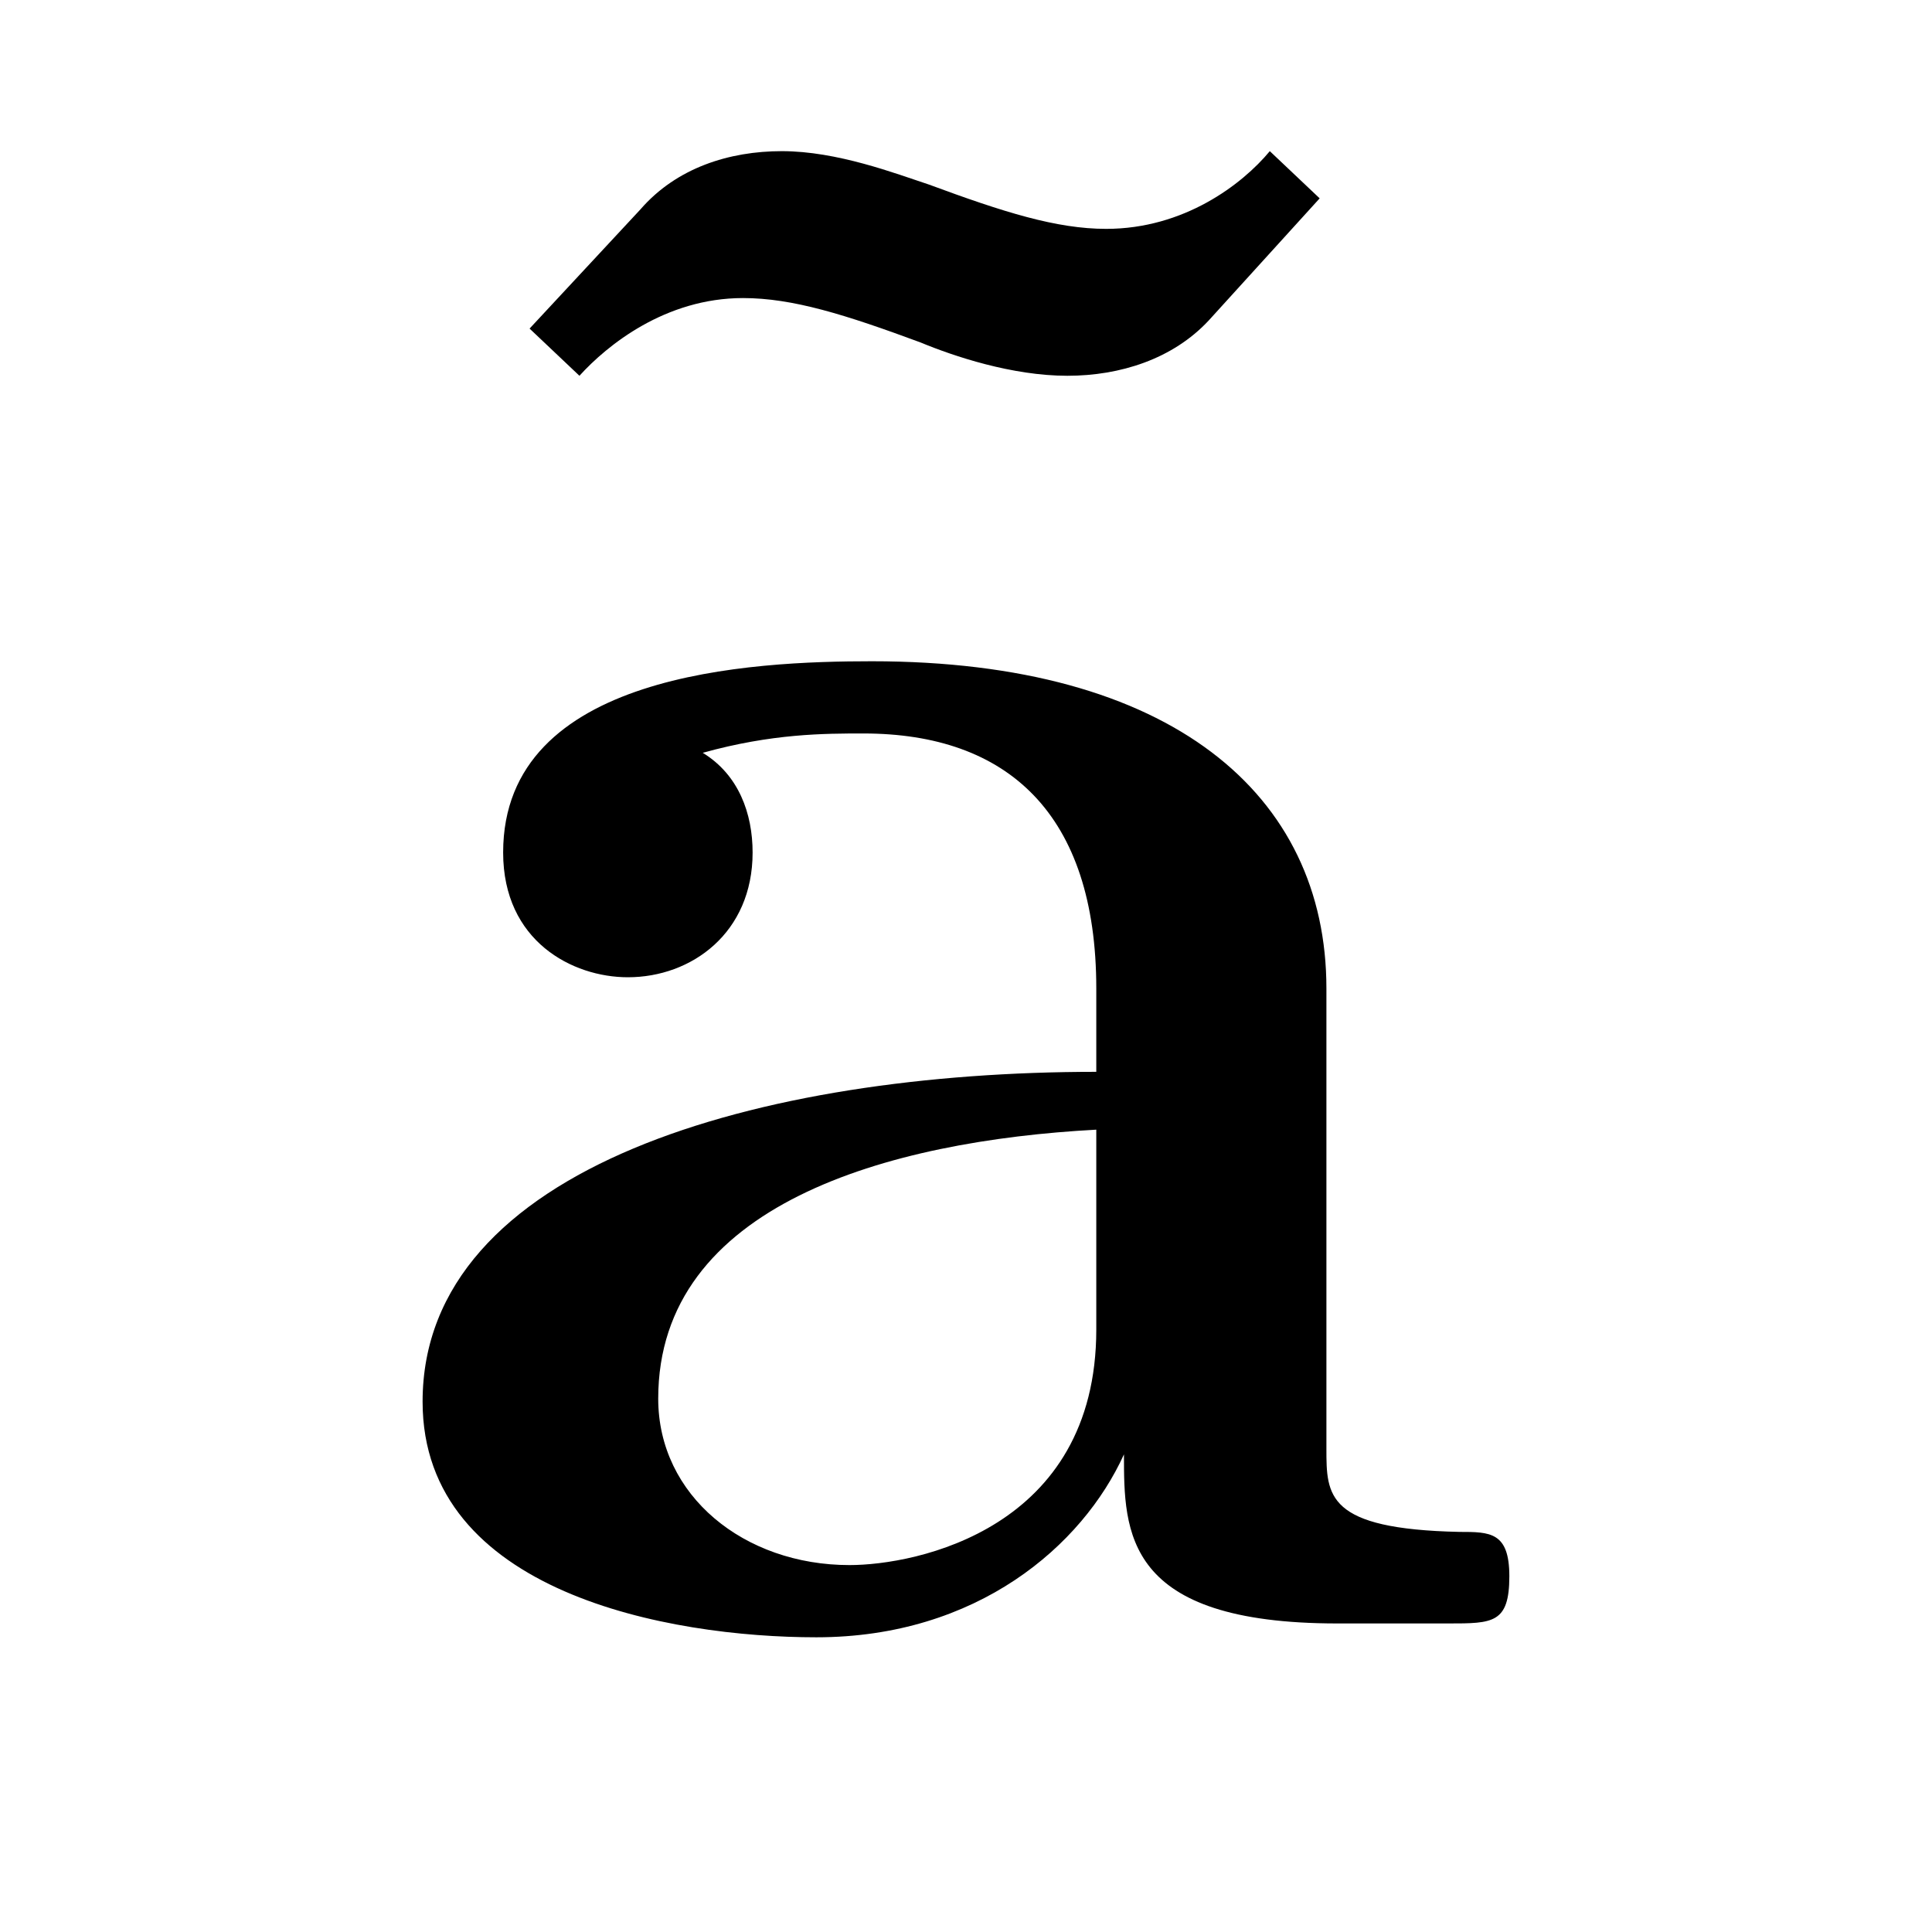
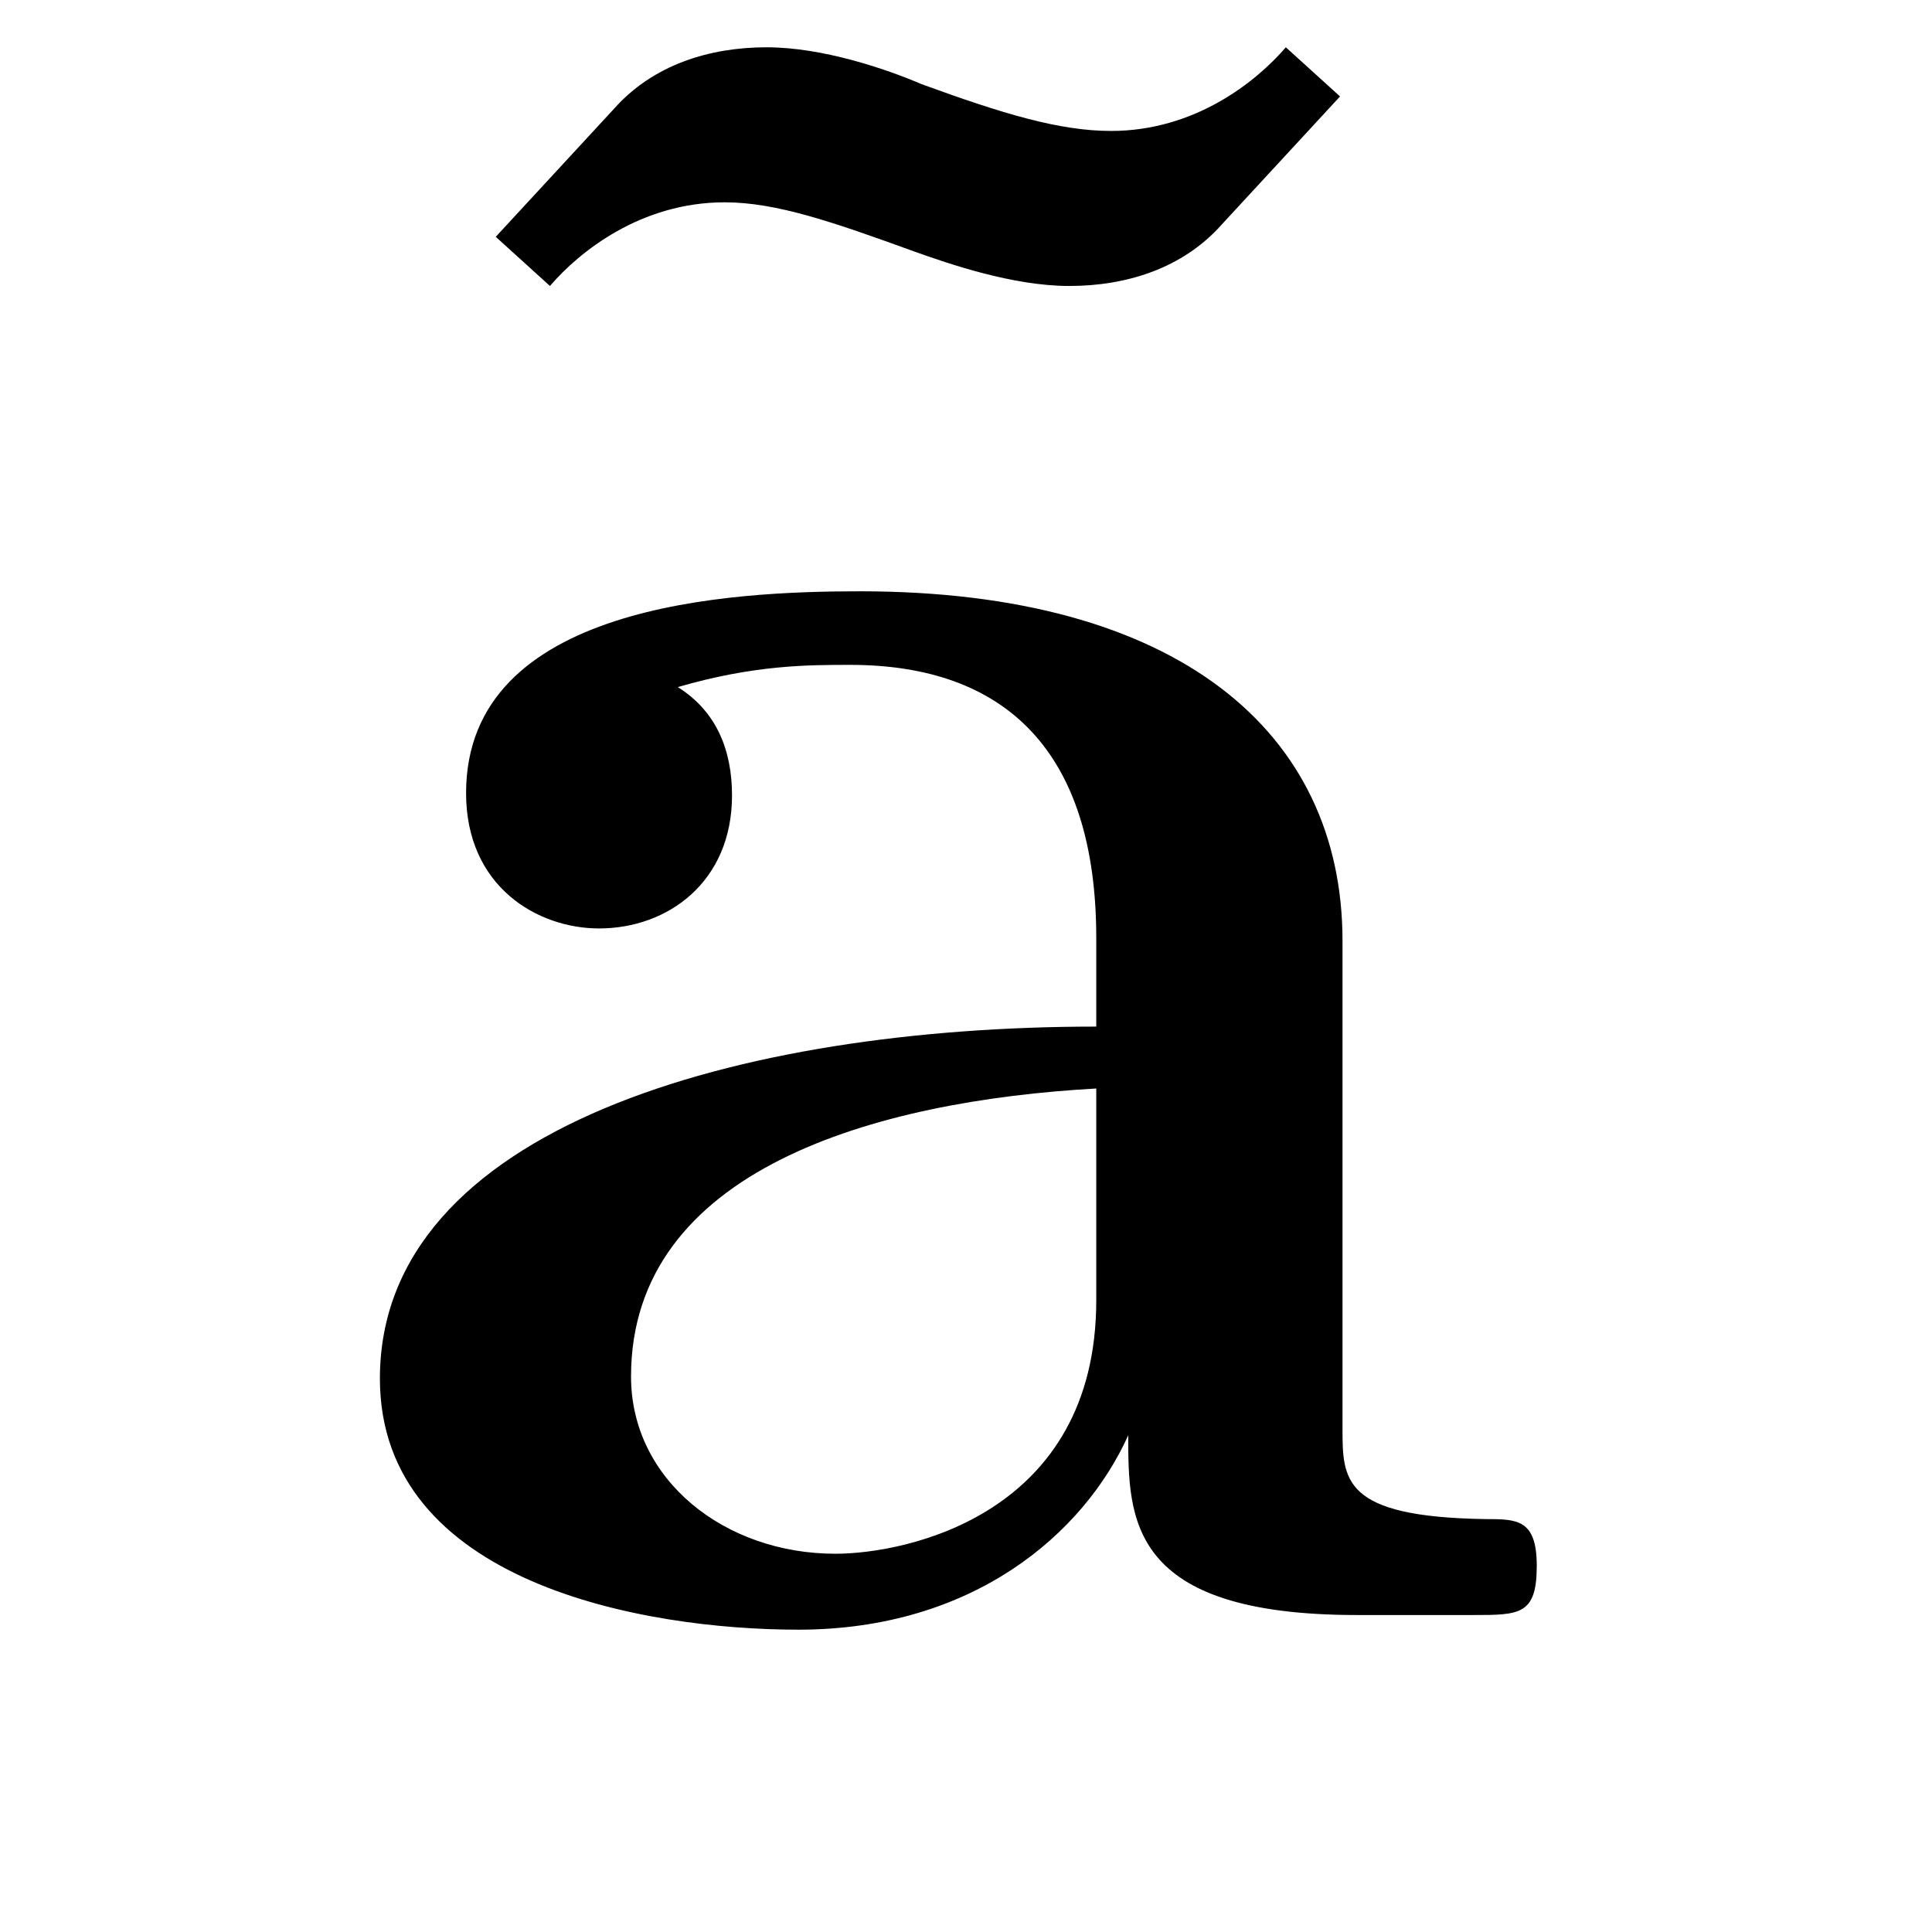
<svg xmlns="http://www.w3.org/2000/svg" width="16" height="16" version="1.1" id="svg10">
  <defs id="defs14" />
  <g color="#000" font-weight="400" font-family="sans-serif" white-space="normal" fill="#474747" id="g8">
    <g id="page1" transform="matrix(1.886464,0,0,1.886464,-106.4631,-108.0383)">
      <g id="use18" style="fill:#000000;fill-opacity:1" transform="matrix(0.5417154,0,0,0.5417154,56.72746,64.32896)">
-         <g transform="matrix(1.469388,0,0,1.469388,-338.0254,-221.9349)" style="fill:#000000;fill-opacity:1" id="g4091">
-           <g id="use4089" transform="matrix(0.9785441,0,0,0.9785441,231.6113,151.1238)">
-             <path id="path53" d="m 5.5,-3.578 c 0,-1.094 -0.875,-1.844 -2.562,-1.844 -0.672,0 -2.078,0.062 -2.078,1.078 0,0.5 0.391,0.703 0.703,0.703 0.359,0 0.703,-0.25 0.703,-0.703 0,-0.219 -0.078,-0.438 -0.281,-0.562 0.391,-0.109 0.688,-0.109 0.906,-0.109 0.812,0 1.312,0.453 1.312,1.438 v 0.469 c -1.891,0 -3.797,0.531 -3.797,1.859 0,1.078 1.391,1.328 2.219,1.328 0.906,0 1.5,-0.516 1.734,-1.031 0,0.438 0,0.953 1.203,0.953 h 0.625 c 0.25,0 0.344,0 0.344,-0.266 0,-0.25 -0.109,-0.25 -0.281,-0.25 C 5.5,-0.531 5.5,-0.719 5.5,-0.984 Z M 4.203,-1.656 c 0,1.125 -1.016,1.328 -1.391,1.328 -0.594,0 -1.078,-0.391 -1.078,-0.938 0,-1.094 1.297,-1.453 2.469,-1.516 z m 0,0" style="stroke:none" />
+         <g transform="matrix(1.304725,0,0,1.304725,-190.9204,-181.5166)" style="fill:#000000;fill-opacity:1" id="g190">
+           <g id="use188" transform="matrix(0.9785441,0,0,0.9785441,147.8026,139.1687)">
+             <path id="path498" d="M 6.594,-4.281 C 6.594,-5.609 5.547,-6.5 3.531,-6.5 c -0.812,0 -2.5,0.078 -2.5,1.281 0,0.594 0.453,0.859 0.844,0.859 0.438,0 0.844,-0.297 0.844,-0.844 0,-0.281 -0.094,-0.531 -0.344,-0.688 0.484,-0.141 0.828,-0.141 1.094,-0.141 0.984,0 1.562,0.547 1.562,1.734 v 0.562 c -2.266,0 -4.547,0.641 -4.547,2.234 0,1.297 1.672,1.594 2.656,1.594 1.109,0 1.812,-0.609 2.094,-1.234 0,0.531 0,1.141 1.453,1.141 h 0.734 c 0.297,0 0.406,0 0.406,-0.312 0,-0.297 -0.125,-0.297 -0.328,-0.297 C 6.594,-0.625 6.594,-0.859 6.594,-1.188 Z M 5.031,-2 c 0,1.359 -1.203,1.609 -1.656,1.609 -0.703,0 -1.297,-0.469 -1.297,-1.125 0,-1.312 1.547,-1.75 2.953,-1.828 z m 0,0" style="stroke:none" />
          </g>
        </g>
-         <g transform="matrix(1.469388,0,0,1.469388,-418.4599,-221.9349)" style="fill:#000000;fill-opacity:1" id="g4111">
-           <g id="use4109" transform="matrix(0.9785441,0,0,0.9785441,286.2379,151.1238)">
-             <path id="path197" d="m 5.578,-8.031 -0.281,-0.266 c -0.156,0.188 -0.484,0.438 -0.922,0.438 -0.281,0 -0.578,-0.094 -1,-0.25 -0.188,-0.062 -0.516,-0.188 -0.828,-0.188 -0.297,0 -0.594,0.094 -0.797,0.328 l -0.625,0.672 0.281,0.266 c 0.156,-0.172 0.484,-0.438 0.922,-0.438 0.281,0 0.578,0.094 1,0.25 0.188,0.078 0.516,0.188 0.828,0.188 0.297,0 0.594,-0.094 0.797,-0.312 z m 0,0" style="stroke:none" />
+         <g transform="matrix(1.304725,0,0,1.304725,-267.4464,-181.5166)" style="fill:#000000;fill-opacity:1" id="g216">
+           <g id="use214" transform="matrix(0.9785441,0,0,0.9785441,206.3336,139.1687)">
+             <path id="path726" d="m 6.703,-9.641 -0.344,-0.312 c -0.188,0.219 -0.578,0.531 -1.109,0.531 -0.328,0 -0.688,-0.109 -1.203,-0.297 -0.219,-0.094 -0.625,-0.234 -0.984,-0.234 -0.359,0 -0.719,0.109 -0.969,0.391 l -0.75,0.812 0.344,0.312 c 0.188,-0.219 0.578,-0.531 1.109,-0.531 0.328,0 0.688,0.125 1.203,0.312 0.219,0.078 0.625,0.219 0.984,0.219 0.359,0 0.719,-0.109 0.969,-0.391 z m 0,0" style="stroke:none" />
          </g>
        </g>
      </g>
    </g>
  </g>
</svg>
